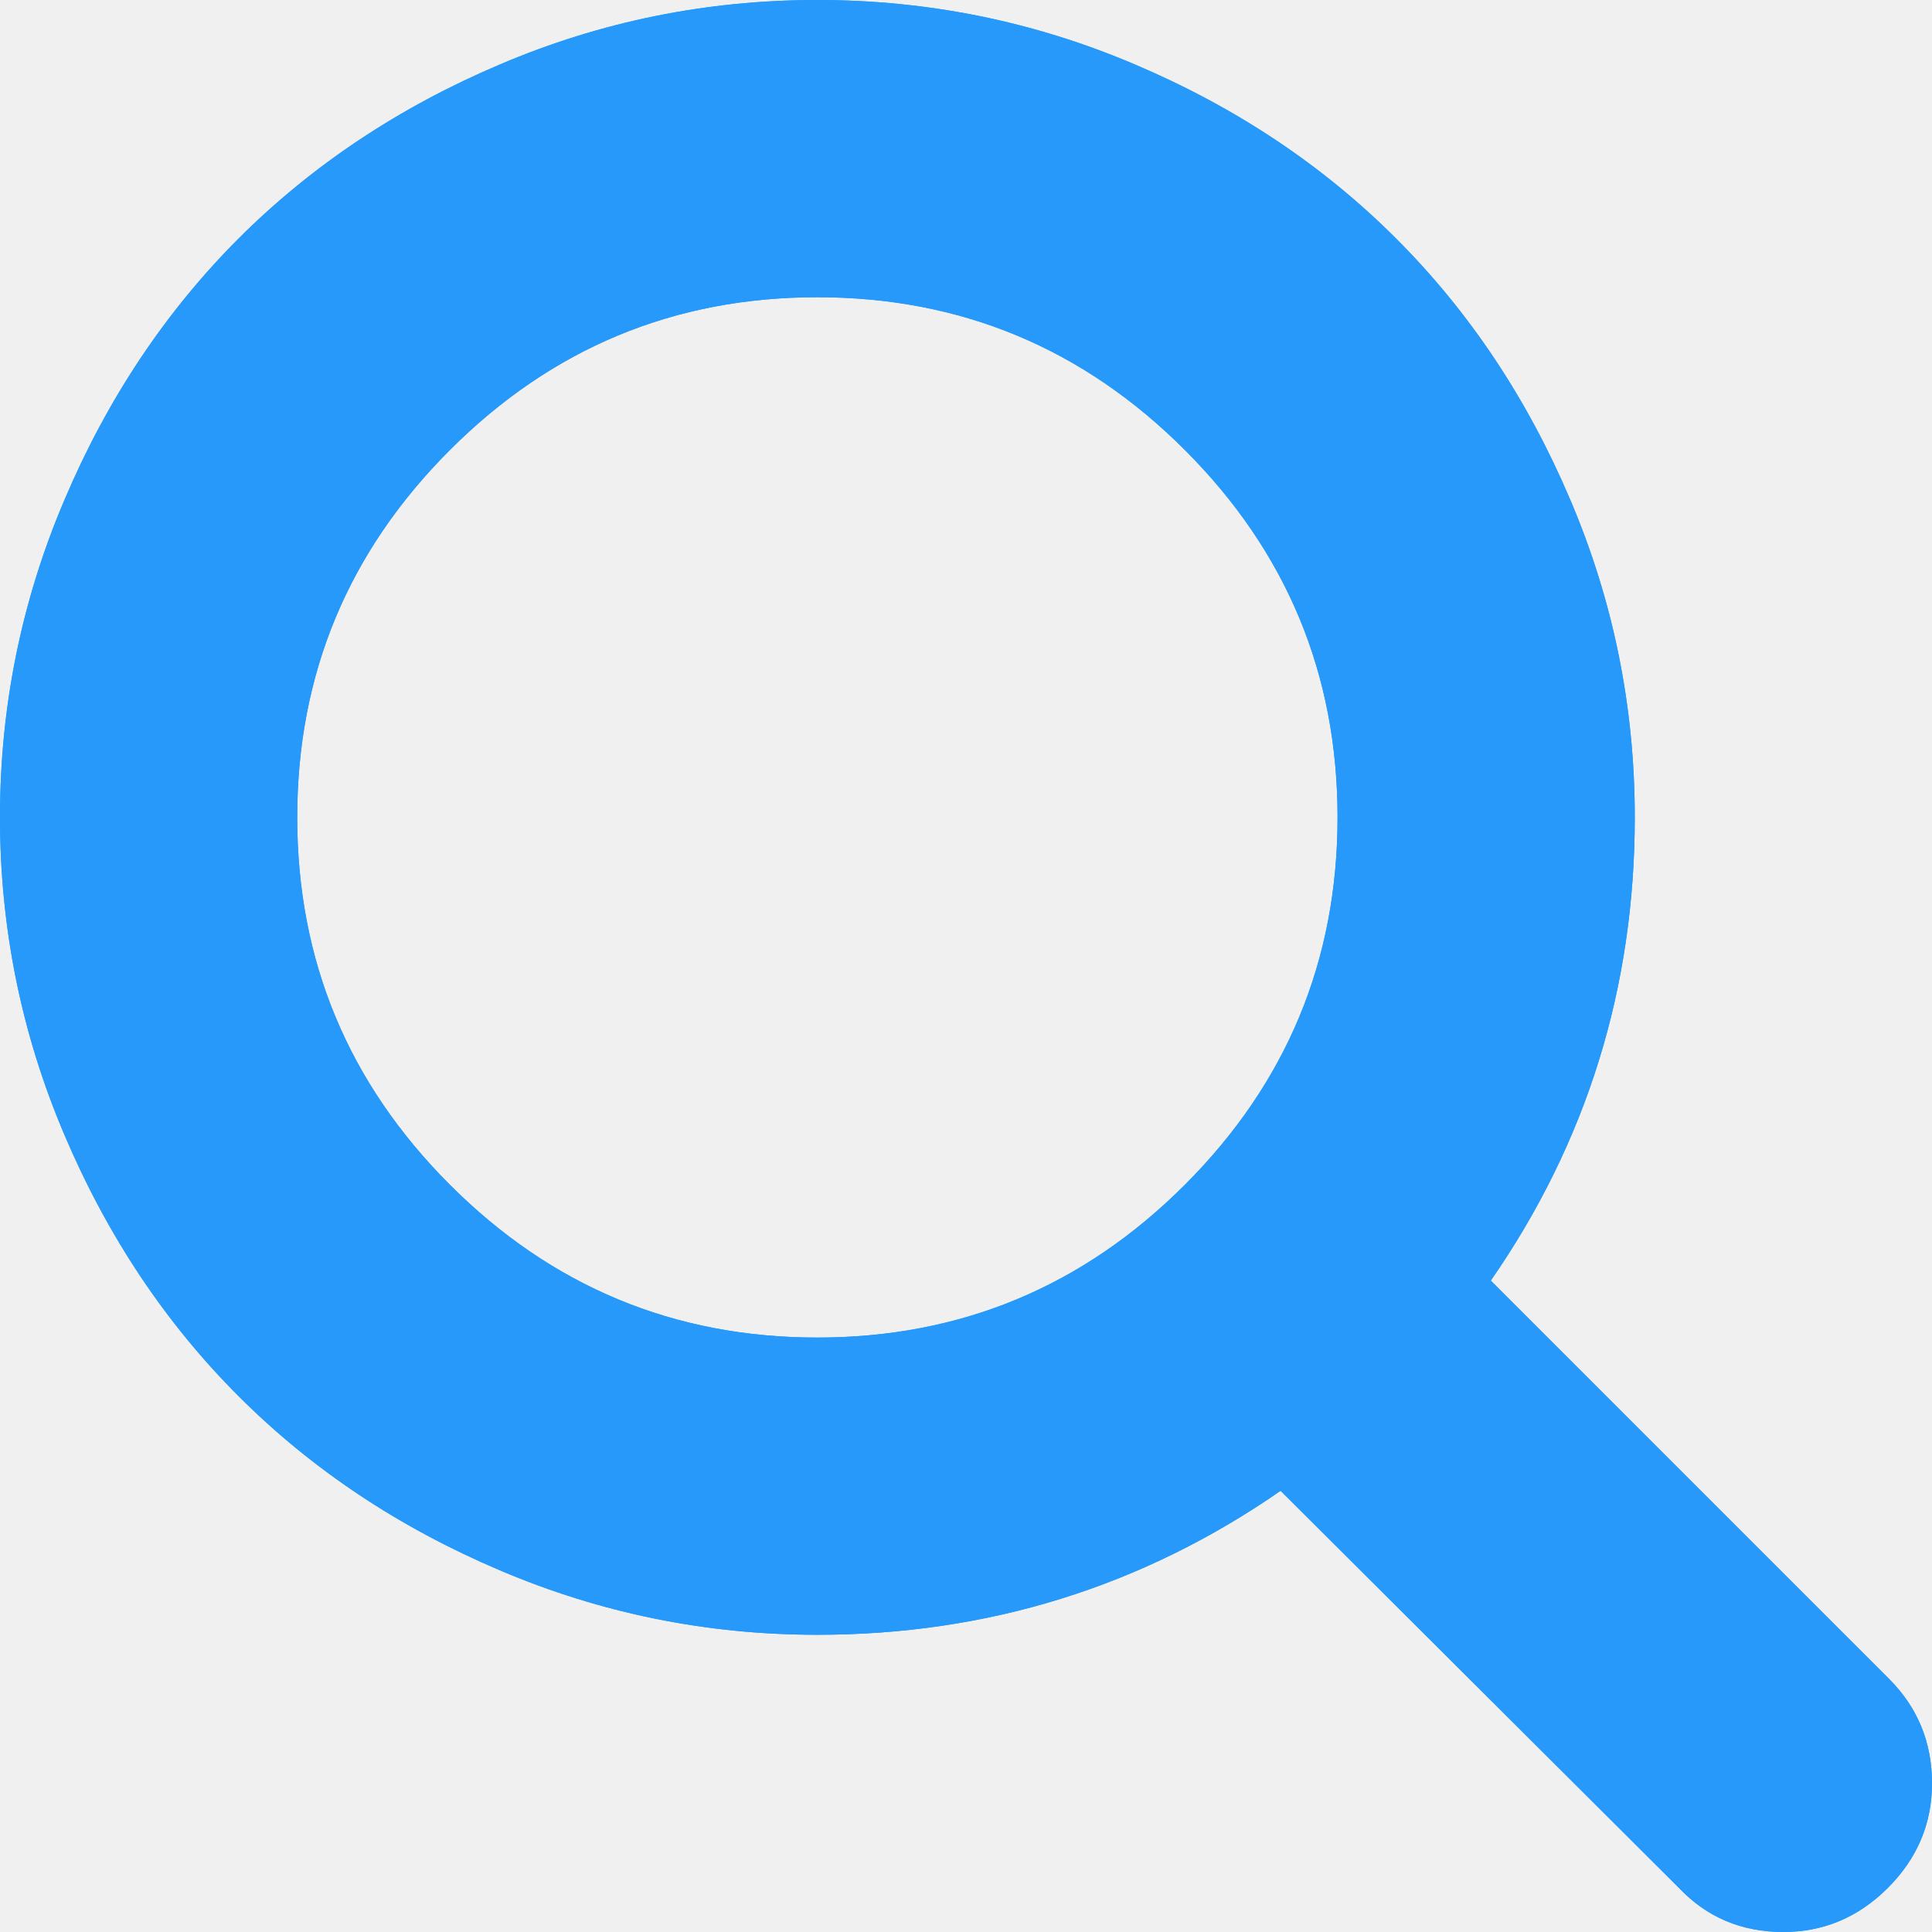
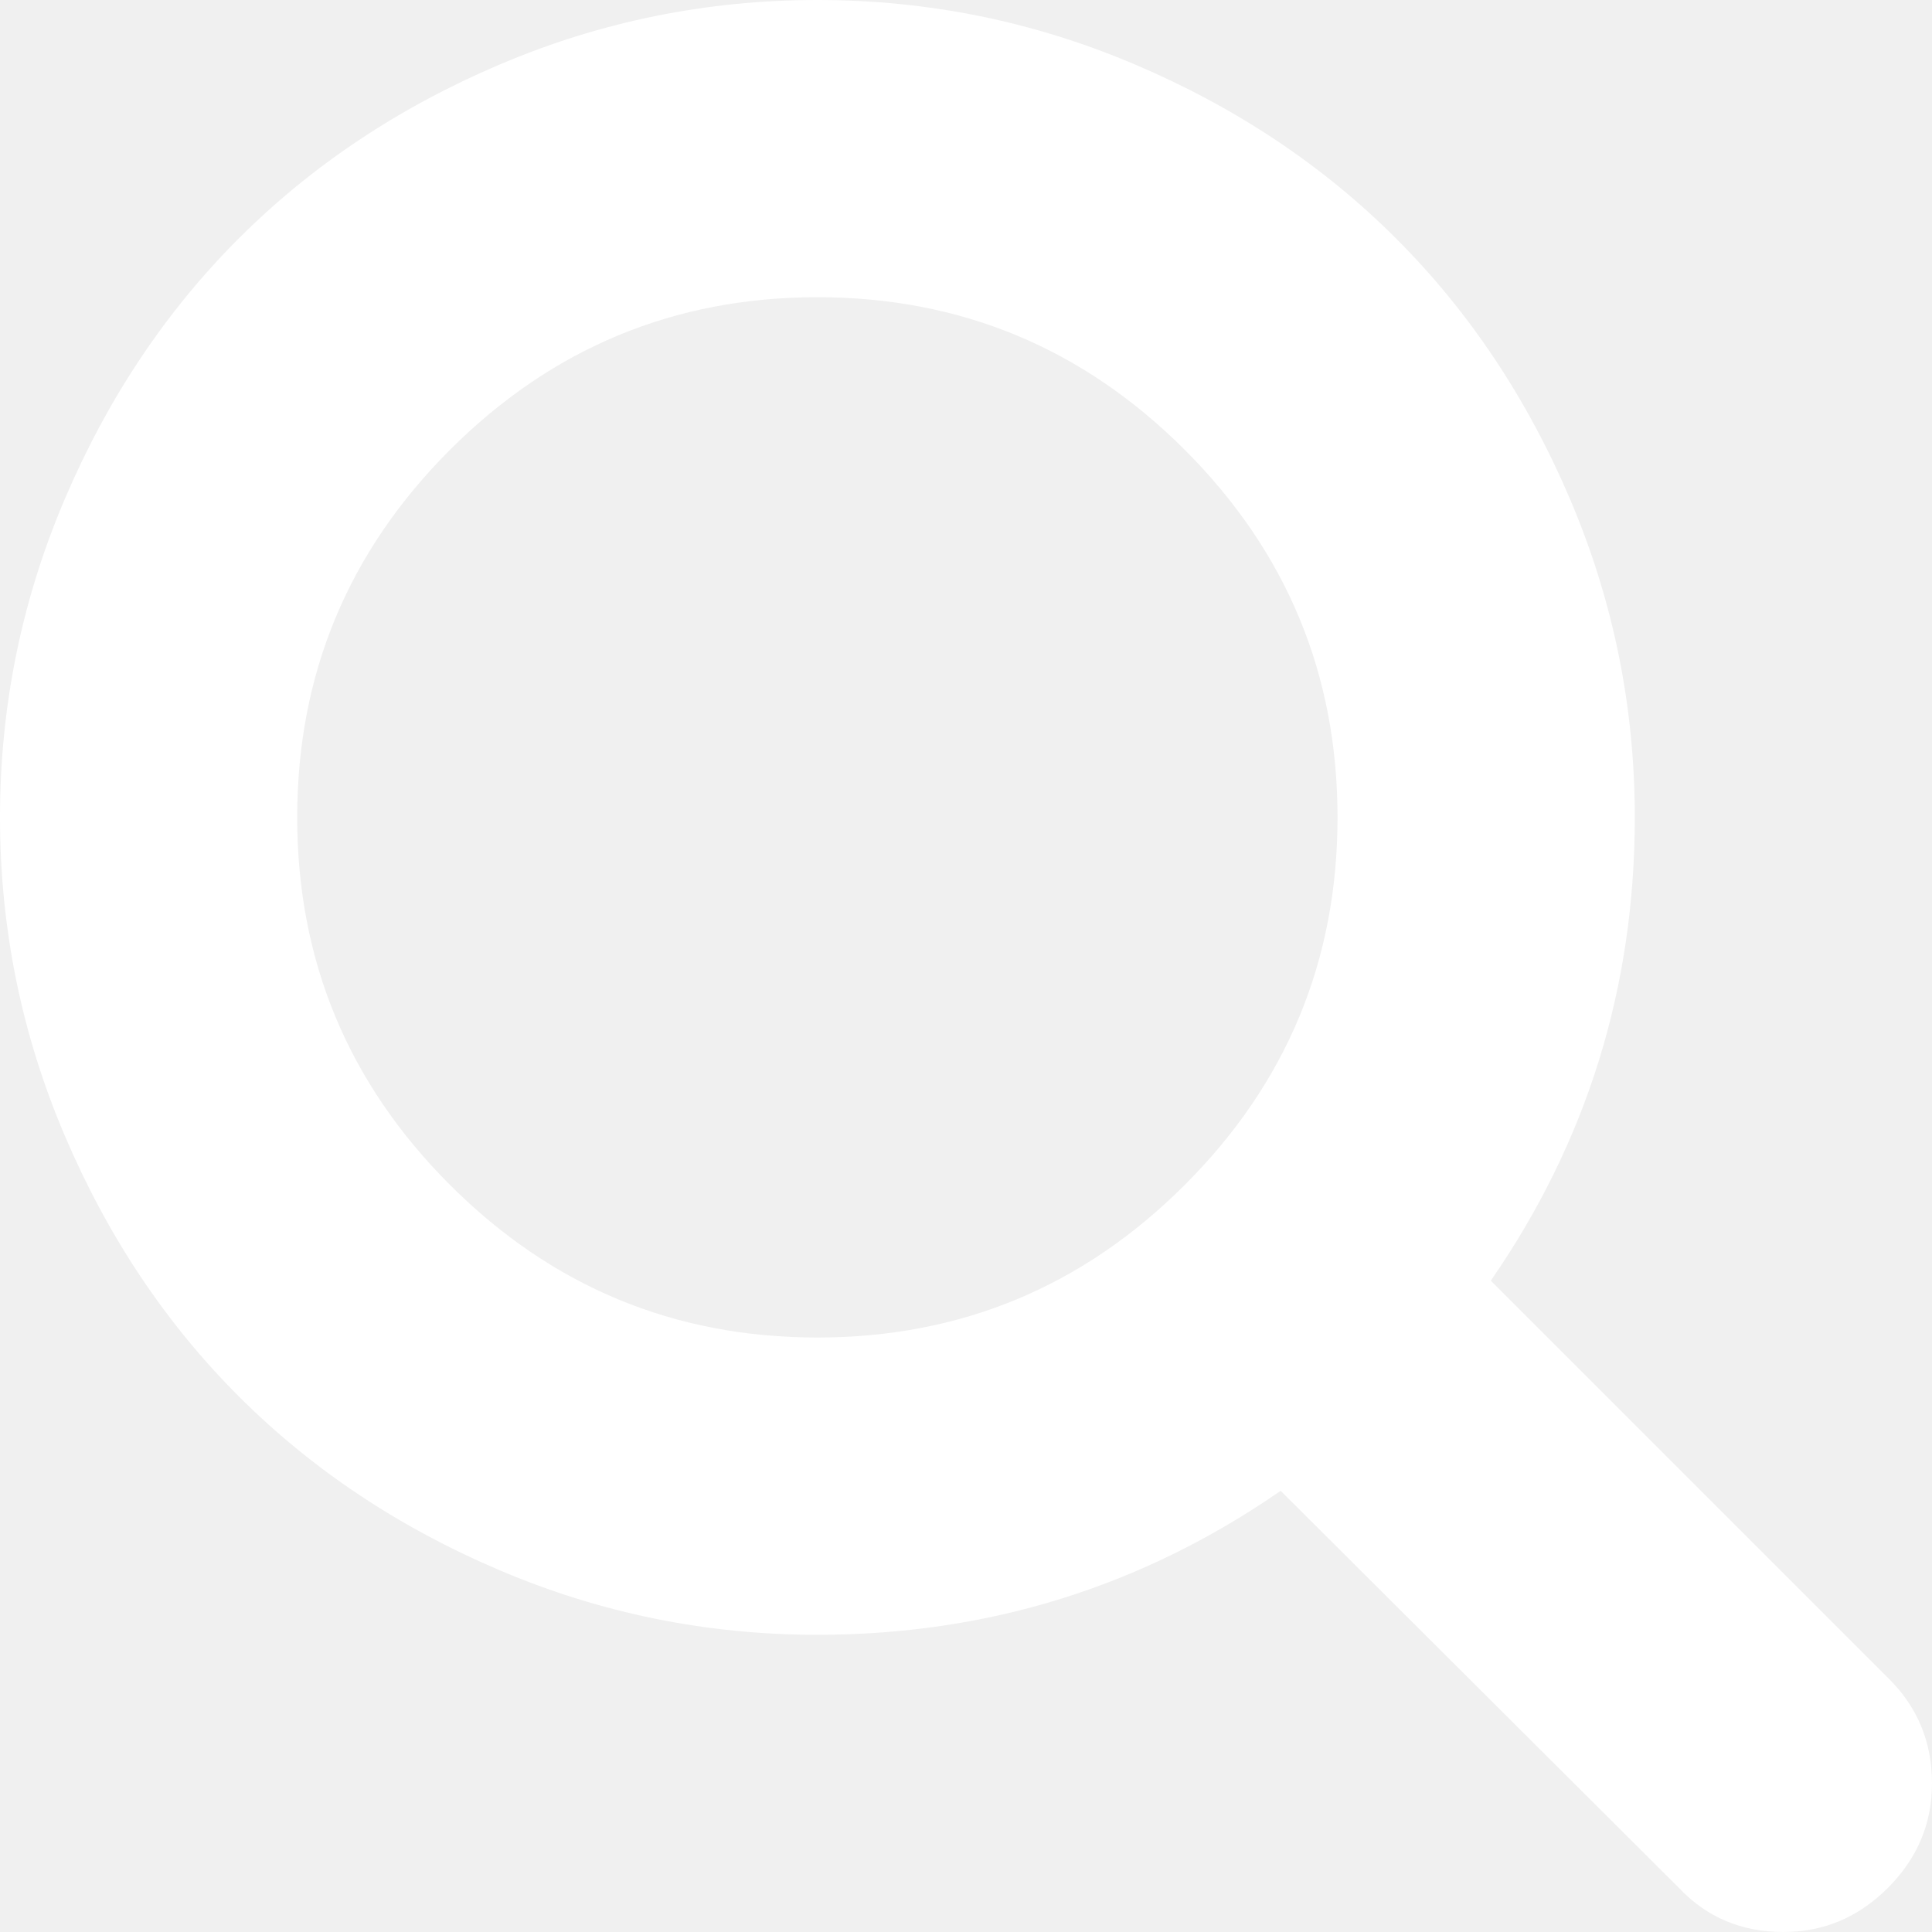
- <svg xmlns="http://www.w3.org/2000/svg" version="1.1" width="19px" height="19px">
-   <defs>
-     <mask fill="white" id="clip12">
-       <path d="M 11.652 11.652  C 12.653 10.651  13.154 9.447  13.154 8.038  C 13.154 6.63  12.653 5.426  11.652 4.425  C 10.651 3.424  9.447 2.923  8.038 2.923  C 6.63 2.923  5.426 3.424  4.425 4.425  C 3.424 5.426  2.923 6.63  2.923 8.038  C 2.923 9.447  3.424 10.651  4.425 11.652  C 5.426 12.653  6.63 13.154  8.038 13.154  C 9.447 13.154  10.651 12.653  11.652 11.652  Z M 18.578 16.511  C 18.859 16.792  19 17.135  19 17.538  C 19 17.934  18.855 18.277  18.566 18.566  C 18.277 18.855  17.934 19  17.538 19  C 17.127 19  16.785 18.855  16.511 18.566  L 12.594 14.661  C 11.232 15.605  9.713 16.077  8.038 16.077  C 6.95 16.077  5.909 15.866  4.916 15.443  C 3.922 15.021  3.066 14.45  2.346 13.73  C 1.627 13.011  1.056 12.155  0.634 11.161  C 0.211 10.168  0 9.127  0 8.038  C 0 6.95  0.211 5.909  0.634 4.916  C 1.056 3.922  1.627 3.066  2.346 2.346  C 3.066 1.627  3.922 1.056  4.916 0.634  C 5.909 0.211  6.95 0  8.038 0  C 9.127 0  10.168 0.211  11.161 0.634  C 12.155 1.056  13.011 1.627  13.73 2.346  C 14.45 3.066  15.021 3.922  15.443 4.916  C 15.866 5.909  16.077 6.95  16.077 8.038  C 16.077 9.713  15.605 11.232  14.661 12.594  L 18.578 16.511  Z " fill-rule="evenodd" />
-     </mask>
-   </defs>
-   <g transform="matrix(1 0 0 1 -262 -6 )">
-     <path d="M 11.652 11.652  C 12.653 10.651  13.154 9.447  13.154 8.038  C 13.154 6.63  12.653 5.426  11.652 4.425  C 10.651 3.424  9.447 2.923  8.038 2.923  C 6.63 2.923  5.426 3.424  4.425 4.425  C 3.424 5.426  2.923 6.63  2.923 8.038  C 2.923 9.447  3.424 10.651  4.425 11.652  C 5.426 12.653  6.63 13.154  8.038 13.154  C 9.447 13.154  10.651 12.653  11.652 11.652  Z M 18.578 16.511  C 18.859 16.792  19 17.135  19 17.538  C 19 17.934  18.855 18.277  18.566 18.566  C 18.277 18.855  17.934 19  17.538 19  C 17.127 19  16.785 18.855  16.511 18.566  L 12.594 14.661  C 11.232 15.605  9.713 16.077  8.038 16.077  C 6.95 16.077  5.909 15.866  4.916 15.443  C 3.922 15.021  3.066 14.45  2.346 13.73  C 1.627 13.011  1.056 12.155  0.634 11.161  C 0.211 10.168  0 9.127  0 8.038  C 0 6.95  0.211 5.909  0.634 4.916  C 1.056 3.922  1.627 3.066  2.346 2.346  C 3.066 1.627  3.922 1.056  4.916 0.634  C 5.909 0.211  6.95 0  8.038 0  C 9.127 0  10.168 0.211  11.161 0.634  C 12.155 1.056  13.011 1.627  13.73 2.346  C 14.45 3.066  15.021 3.922  15.443 4.916  C 15.866 5.909  16.077 6.95  16.077 8.038  C 16.077 9.713  15.605 11.232  14.661 12.594  L 18.578 16.511  Z " fill-rule="nonzero" fill="#2699fb" stroke="none" transform="matrix(1 0 0 1 262 6 )" />
-     <path d="M 11.652 11.652  C 12.653 10.651  13.154 9.447  13.154 8.038  C 13.154 6.63  12.653 5.426  11.652 4.425  C 10.651 3.424  9.447 2.923  8.038 2.923  C 6.63 2.923  5.426 3.424  4.425 4.425  C 3.424 5.426  2.923 6.63  2.923 8.038  C 2.923 9.447  3.424 10.651  4.425 11.652  C 5.426 12.653  6.63 13.154  8.038 13.154  C 9.447 13.154  10.651 12.653  11.652 11.652  Z " stroke-width="4" stroke="#2699fb" fill="none" transform="matrix(1 0 0 1 262 6 )" mask="url(#clip12)" />
-     <path d="M 18.578 16.511  C 18.859 16.792  19 17.135  19 17.538  C 19 17.934  18.855 18.277  18.566 18.566  C 18.277 18.855  17.934 19  17.538 19  C 17.127 19  16.785 18.855  16.511 18.566  L 12.594 14.661  C 11.232 15.605  9.713 16.077  8.038 16.077  C 6.95 16.077  5.909 15.866  4.916 15.443  C 3.922 15.021  3.066 14.45  2.346 13.73  C 1.627 13.011  1.056 12.155  0.634 11.161  C 0.211 10.168  0 9.127  0 8.038  C 0 6.95  0.211 5.909  0.634 4.916  C 1.056 3.922  1.627 3.066  2.346 2.346  C 3.066 1.627  3.922 1.056  4.916 0.634  C 5.909 0.211  6.95 0  8.038 0  C 9.127 0  10.168 0.211  11.161 0.634  C 12.155 1.056  13.011 1.627  13.73 2.346  C 14.45 3.066  15.021 3.922  15.443 4.916  C 15.866 5.909  16.077 6.95  16.077 8.038  C 16.077 9.713  15.605 11.232  14.661 12.594  L 18.578 16.511  Z " stroke-width="4" stroke="#2699fb" fill="none" transform="matrix(1 0 0 1 262 6 )" mask="url(#clip12)" />
+ <svg xmlns="http://www.w3.org/2000/svg" version="1.1" width="30px" height="30px">
+   <g transform="matrix(1 0 0 1 -329 -26 )">
+     <path d="M 18.398 18.398  C 19.979 16.818  20.769 14.916  20.769 12.692  C 20.769 10.469  19.979 8.567  18.398 6.986  C 16.818 5.406  14.916 4.615  12.692 4.615  C 10.469 4.615  8.567 5.406  6.986 6.986  C 5.406 8.567  4.615 10.469  4.615 12.692  C 4.615 14.916  5.406 16.818  6.986 18.398  C 8.567 19.979  10.469 20.769  12.692 20.769  C 14.916 20.769  16.818 19.979  18.398 18.398  Z M 29.333 26.07  C 29.778 26.514  30 27.055  30 27.692  C 30 28.317  29.772 28.858  29.315 29.315  C 28.858 29.772  28.317 30  27.692 30  C 27.043 30  26.502 29.772  26.07 29.315  L 19.886 23.149  C 17.734 24.639  15.337 25.385  12.692 25.385  C 10.974 25.385  9.33 25.051  7.761 24.384  C 6.193 23.717  4.841 22.816  3.705 21.68  C 2.569 20.544  1.668 19.192  1.001 17.623  C 0.334 16.055  0 14.411  0 12.692  C 0 10.974  0.334 9.33  1.001 7.761  C 1.668 6.193  2.569 4.841  3.705 3.705  C 4.841 2.569  6.193 1.668  7.761 1.001  C 9.33 0.334  10.974 0  12.692 0  C 14.411 0  16.055 0.334  17.623 1.001  C 19.192 1.668  20.544 2.569  21.68 3.705  C 22.816 4.841  23.717 6.193  24.384 7.761  C 25.051 9.33  25.385 10.974  25.385 12.692  C 25.385 15.337  24.639 17.734  23.149 19.886  L 29.333 26.07  Z " fill-rule="nonzero" fill="#ffffff" stroke="none" transform="matrix(1 0 0 1 329 26 )" />
  </g>
</svg>
